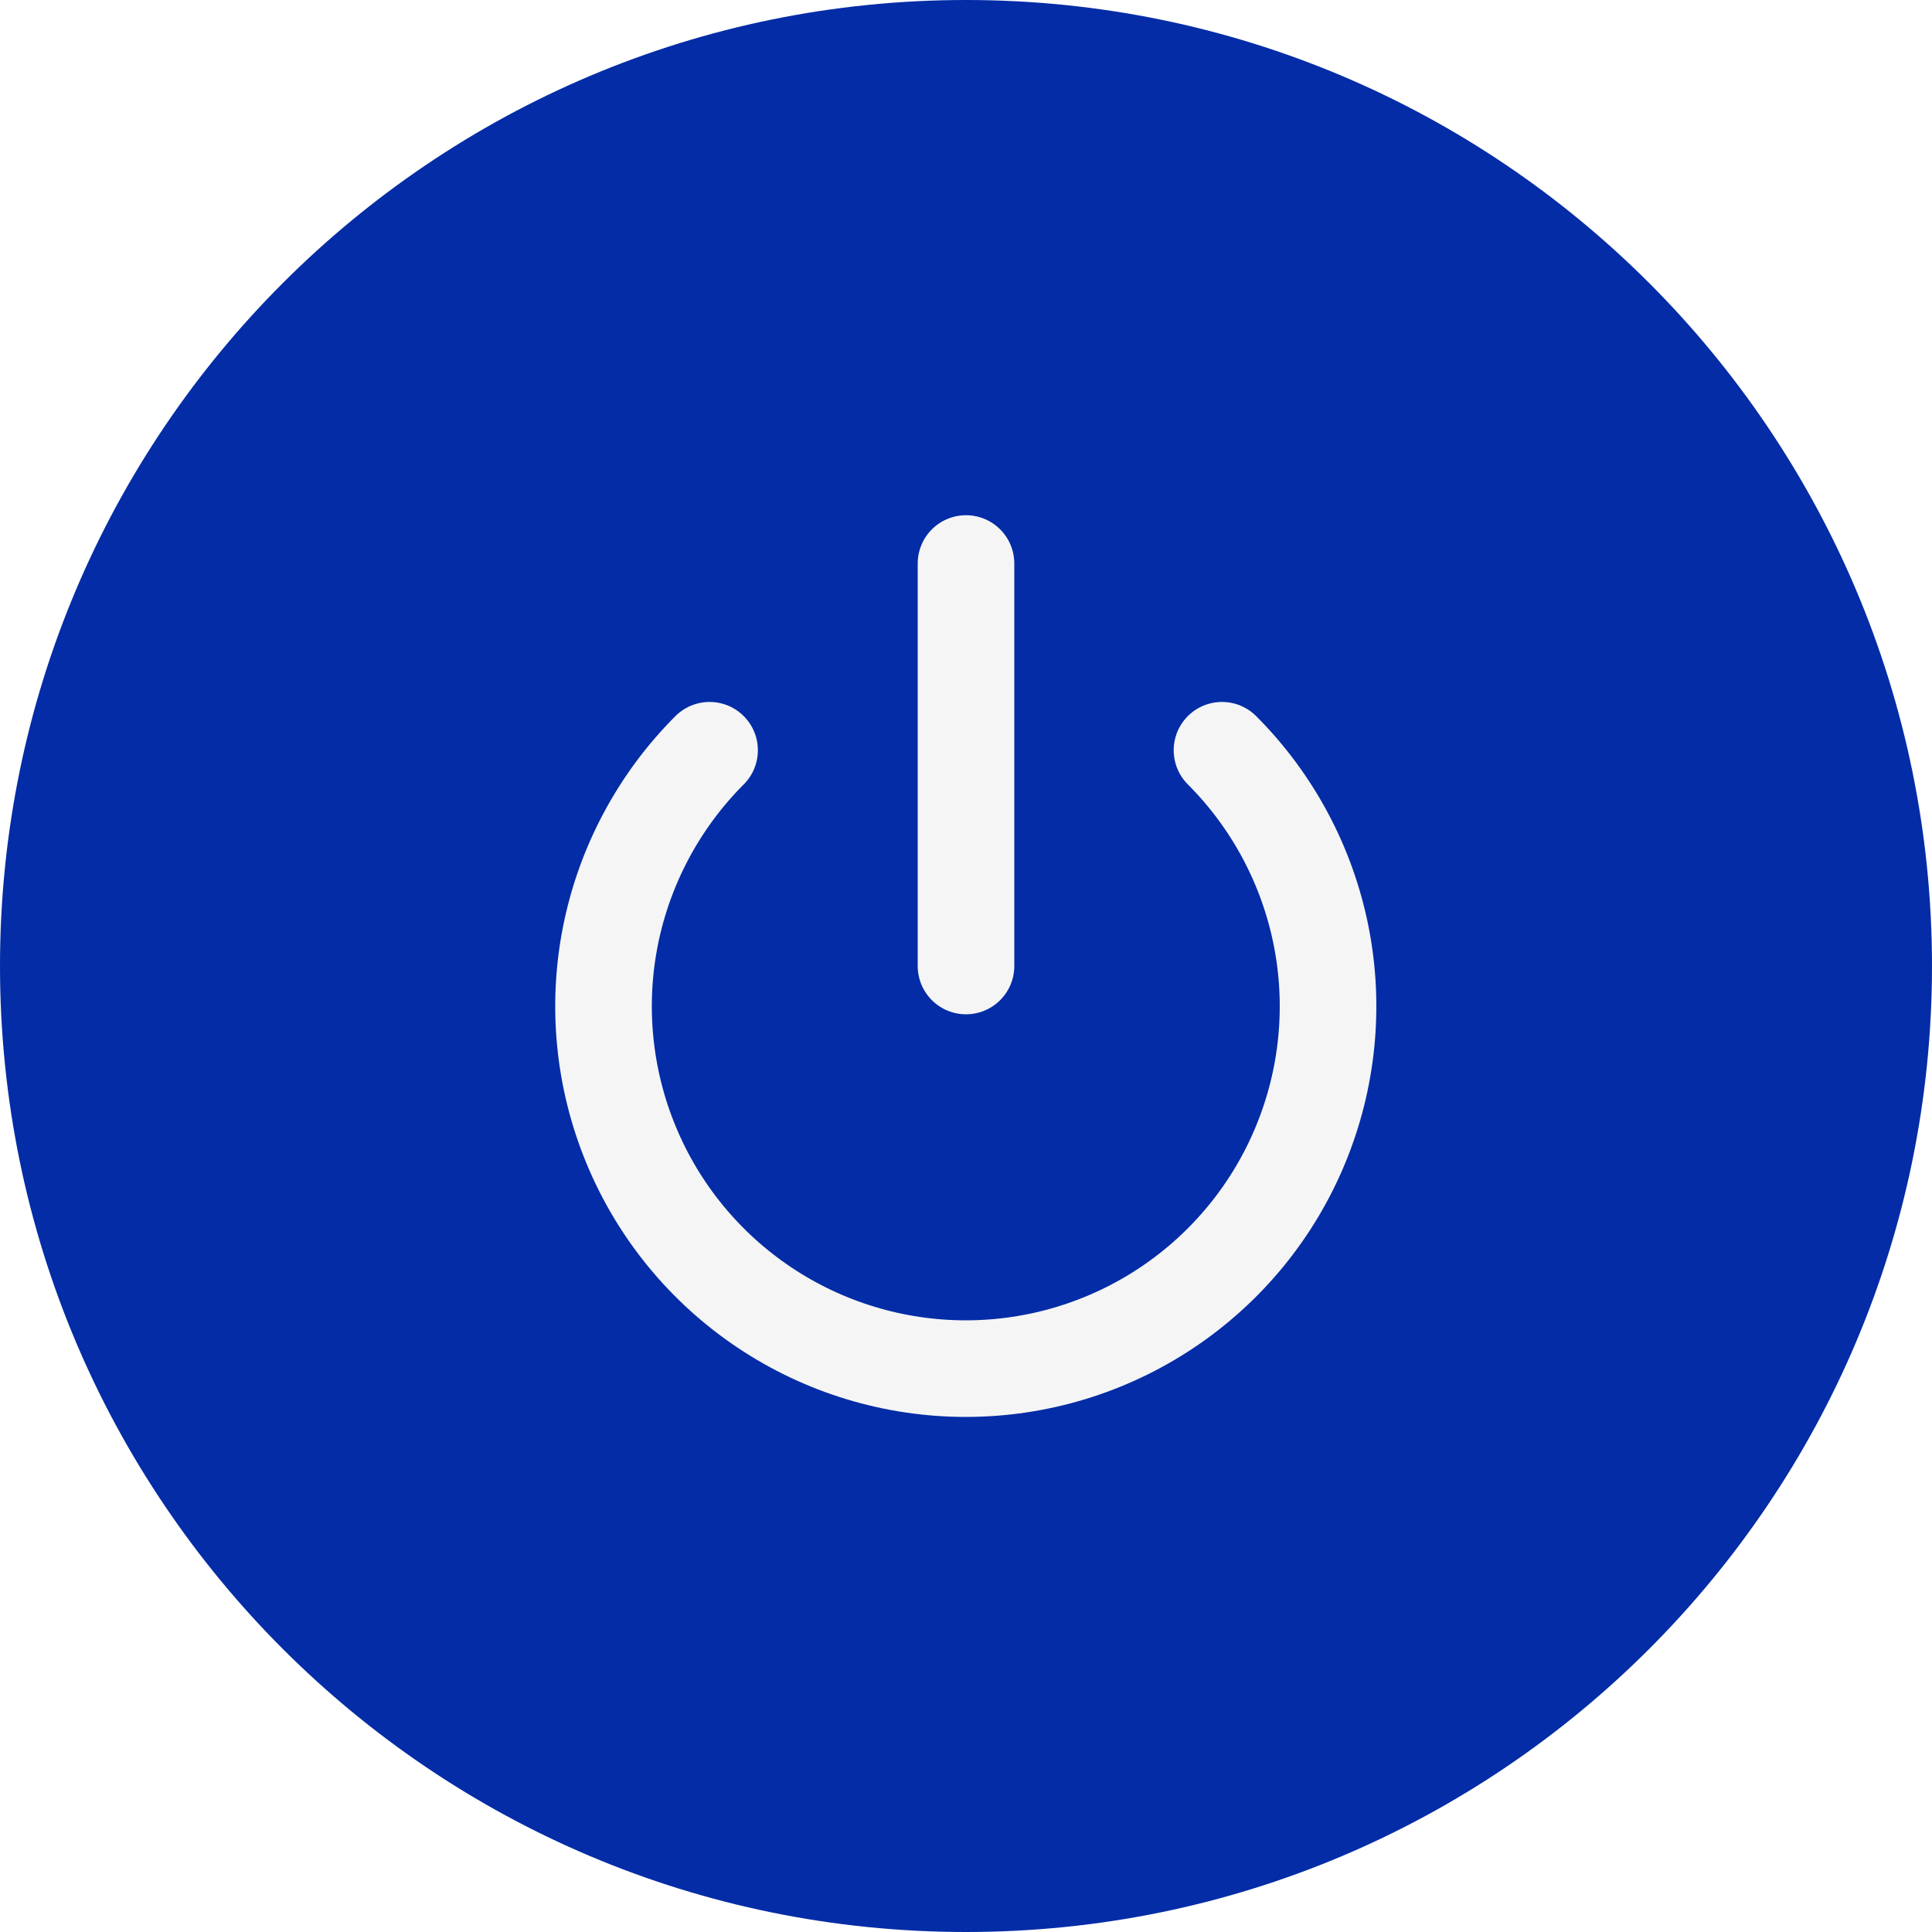
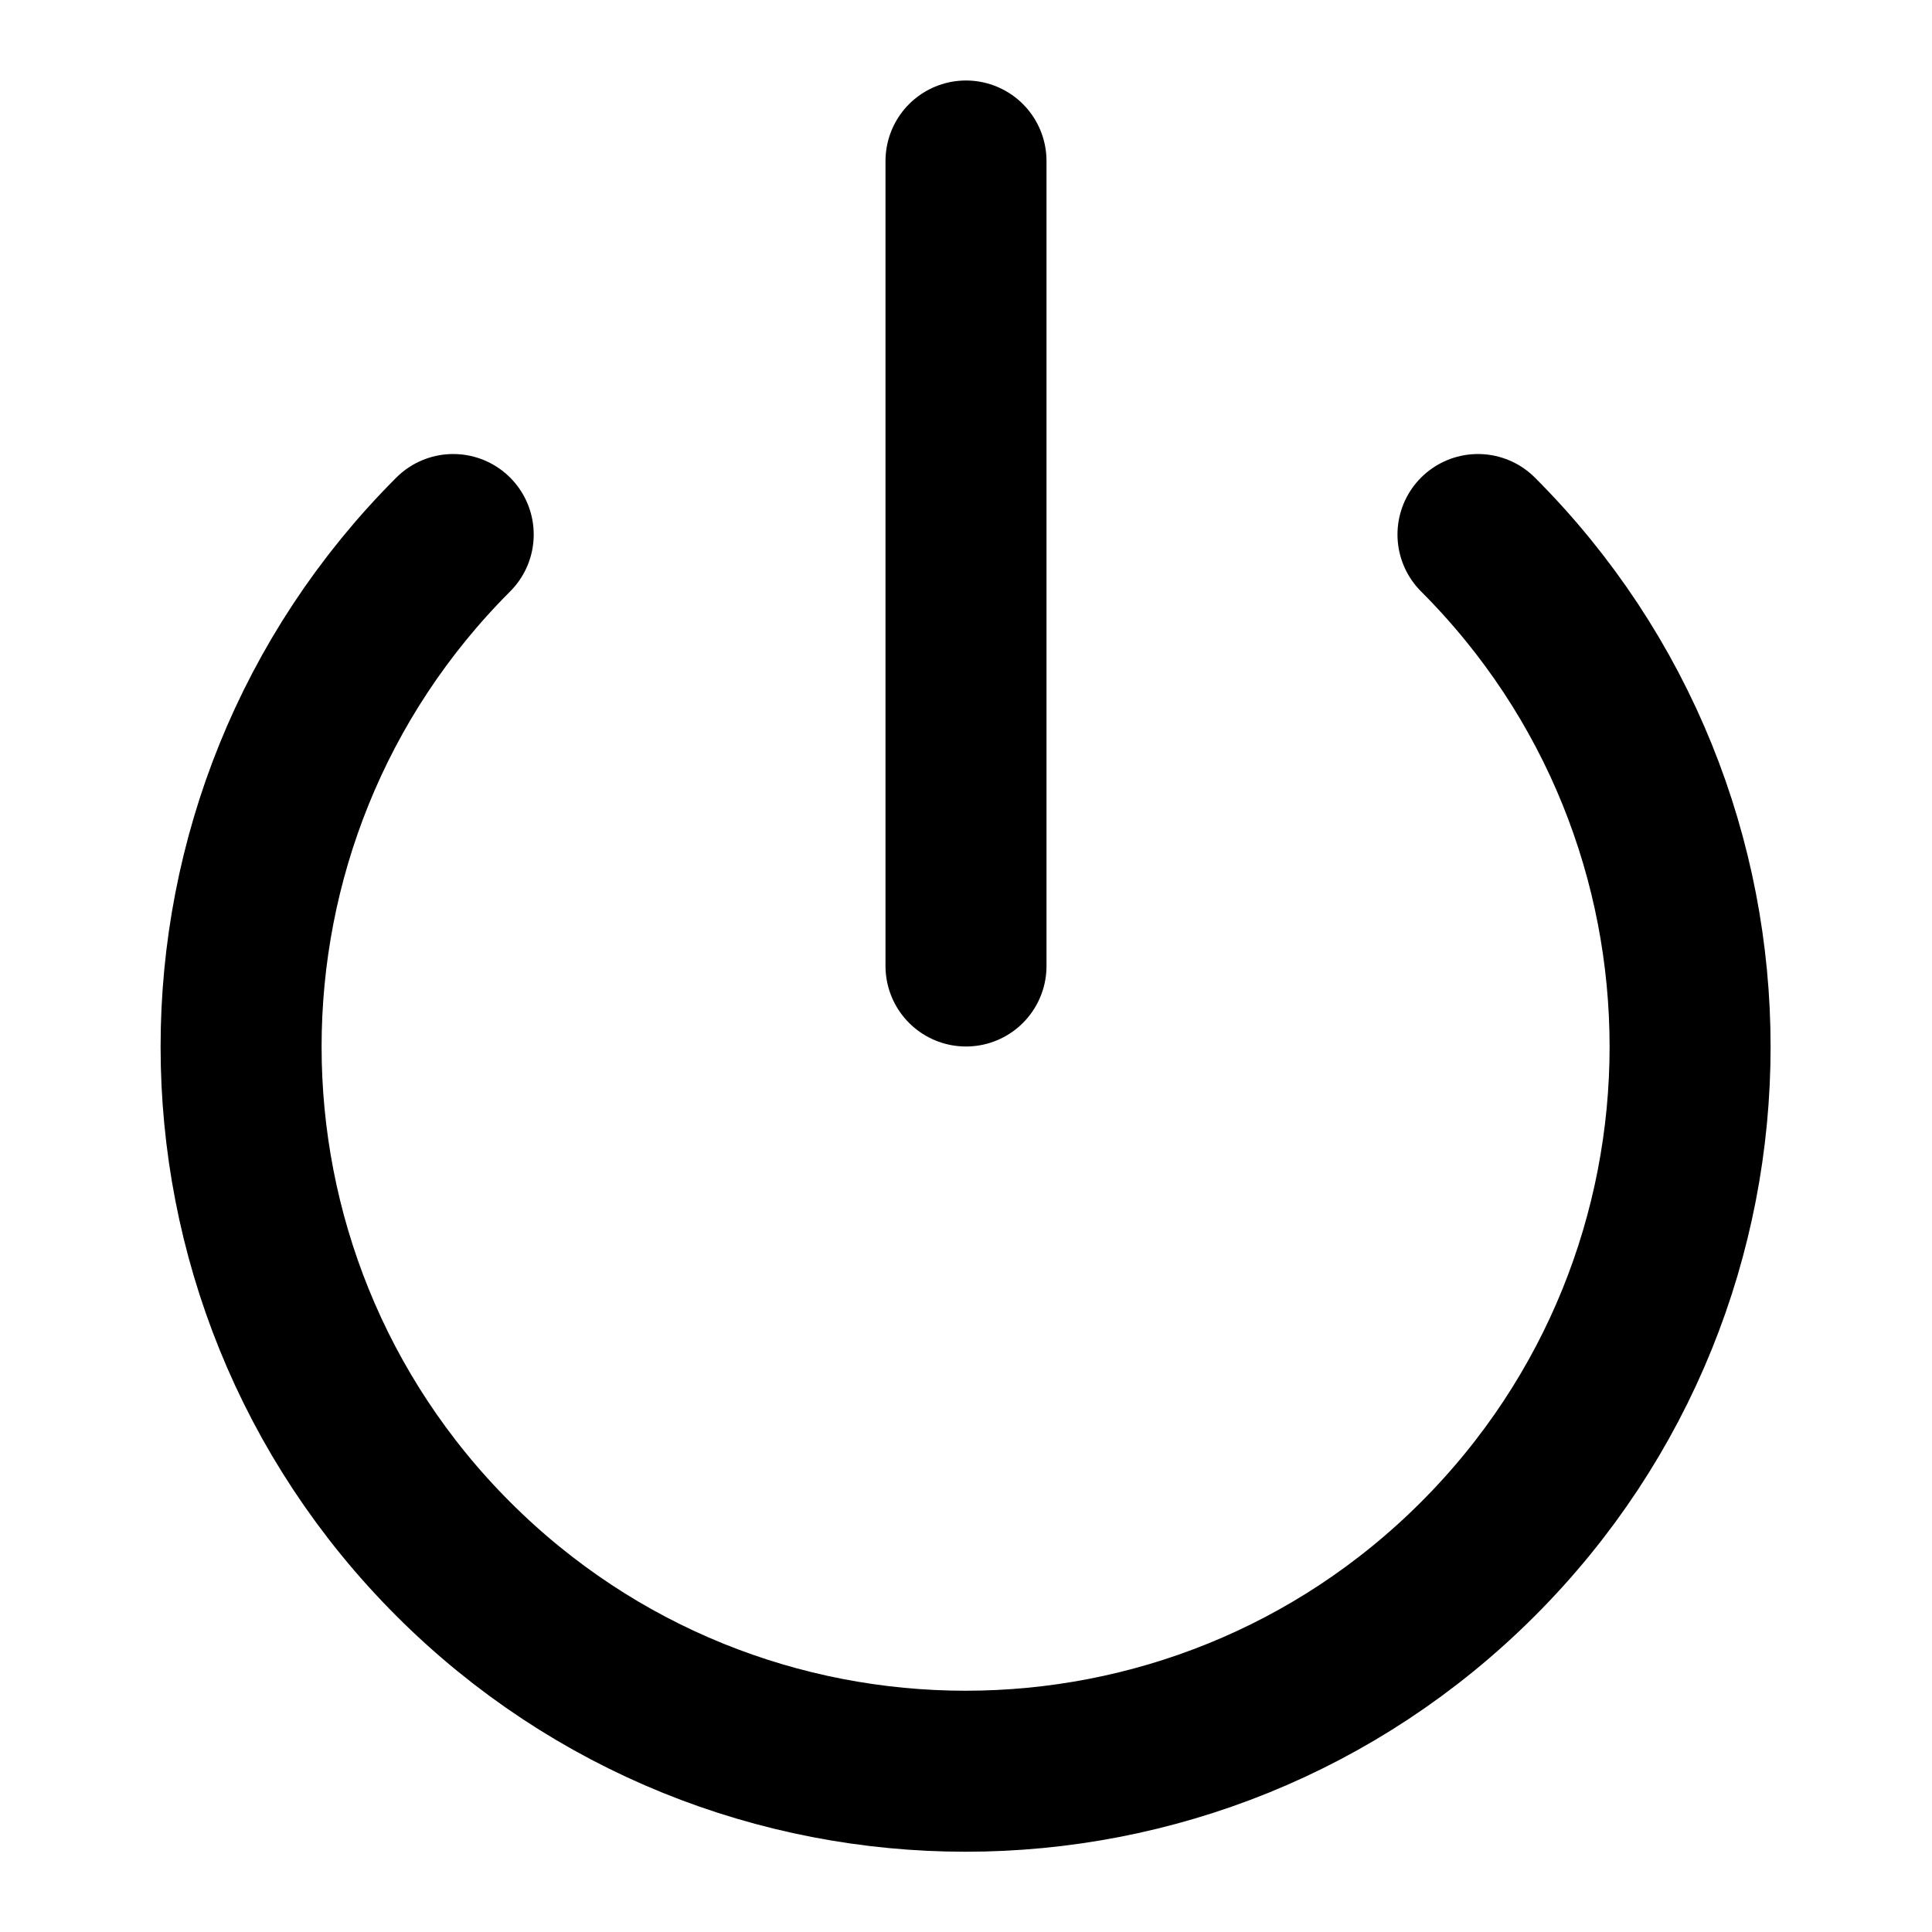
- <svg xmlns="http://www.w3.org/2000/svg" width="40" height="40" viewBox="0 0 40 40" fill="none">
-   <path d="M40 20C40 31.046 31.046 40 20 40C8.954 40 0 31.046 0 20C0 8.954 8.954 0 20 0C31.046 0 40 8.954 40 20Z" fill="#032CA6" />
-   <path d="M25.3 15.533C26.348 16.582 27.062 17.919 27.352 19.373C27.641 20.828 27.492 22.336 26.924 23.706C26.357 25.077 25.395 26.248 24.162 27.072C22.929 27.896 21.479 28.336 19.996 28.336C18.512 28.336 17.062 27.896 15.829 27.072C14.596 26.248 13.634 25.077 13.067 23.706C12.499 22.336 12.35 20.828 12.639 19.373C12.929 17.919 13.643 16.582 14.691 15.533M20 11.667V20" stroke="#F5F5F5" stroke-width="2" stroke-linecap="round" stroke-linejoin="round" />
+ <svg viewBox="0 0 24 24" fill="none" stroke="currentColor" stroke-width="2" stroke-linecap="round" stroke-linejoin="round">
+   <path d="M18.36 6.64a9 9 0 1 1-12.73 0" />
+   <line x1="12" y1="2" x2="12" y2="12" />
</svg>
